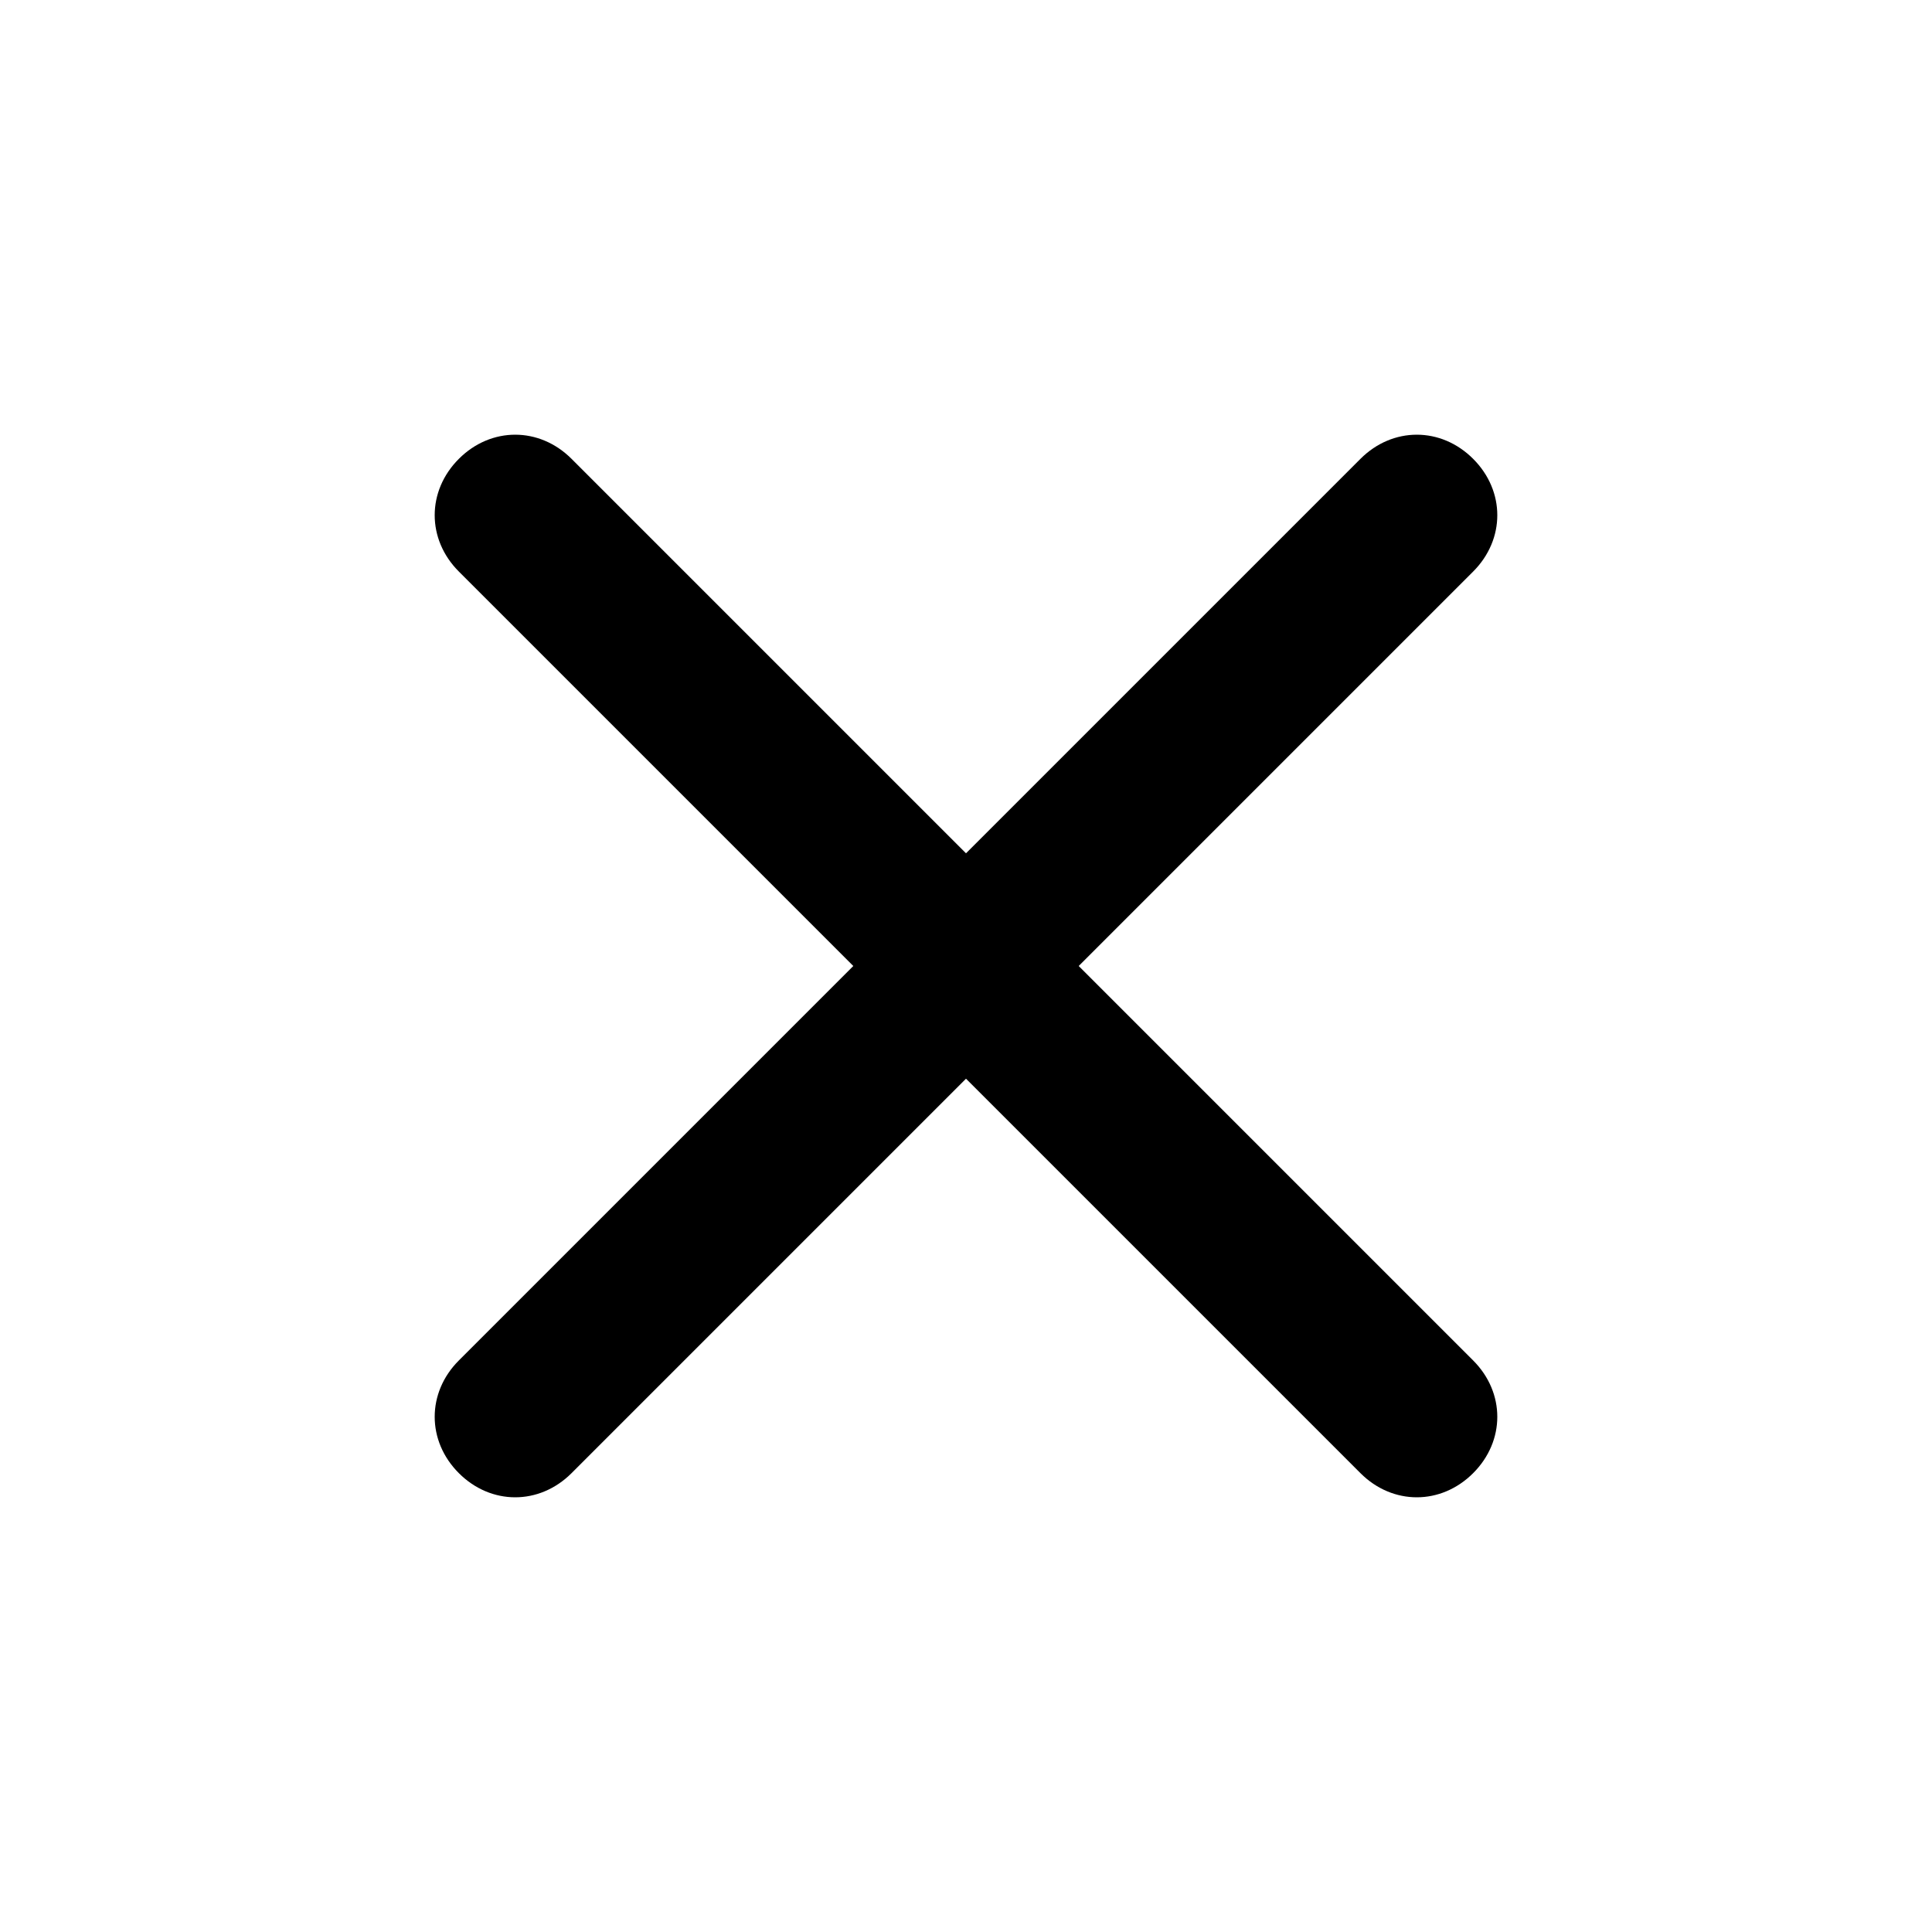
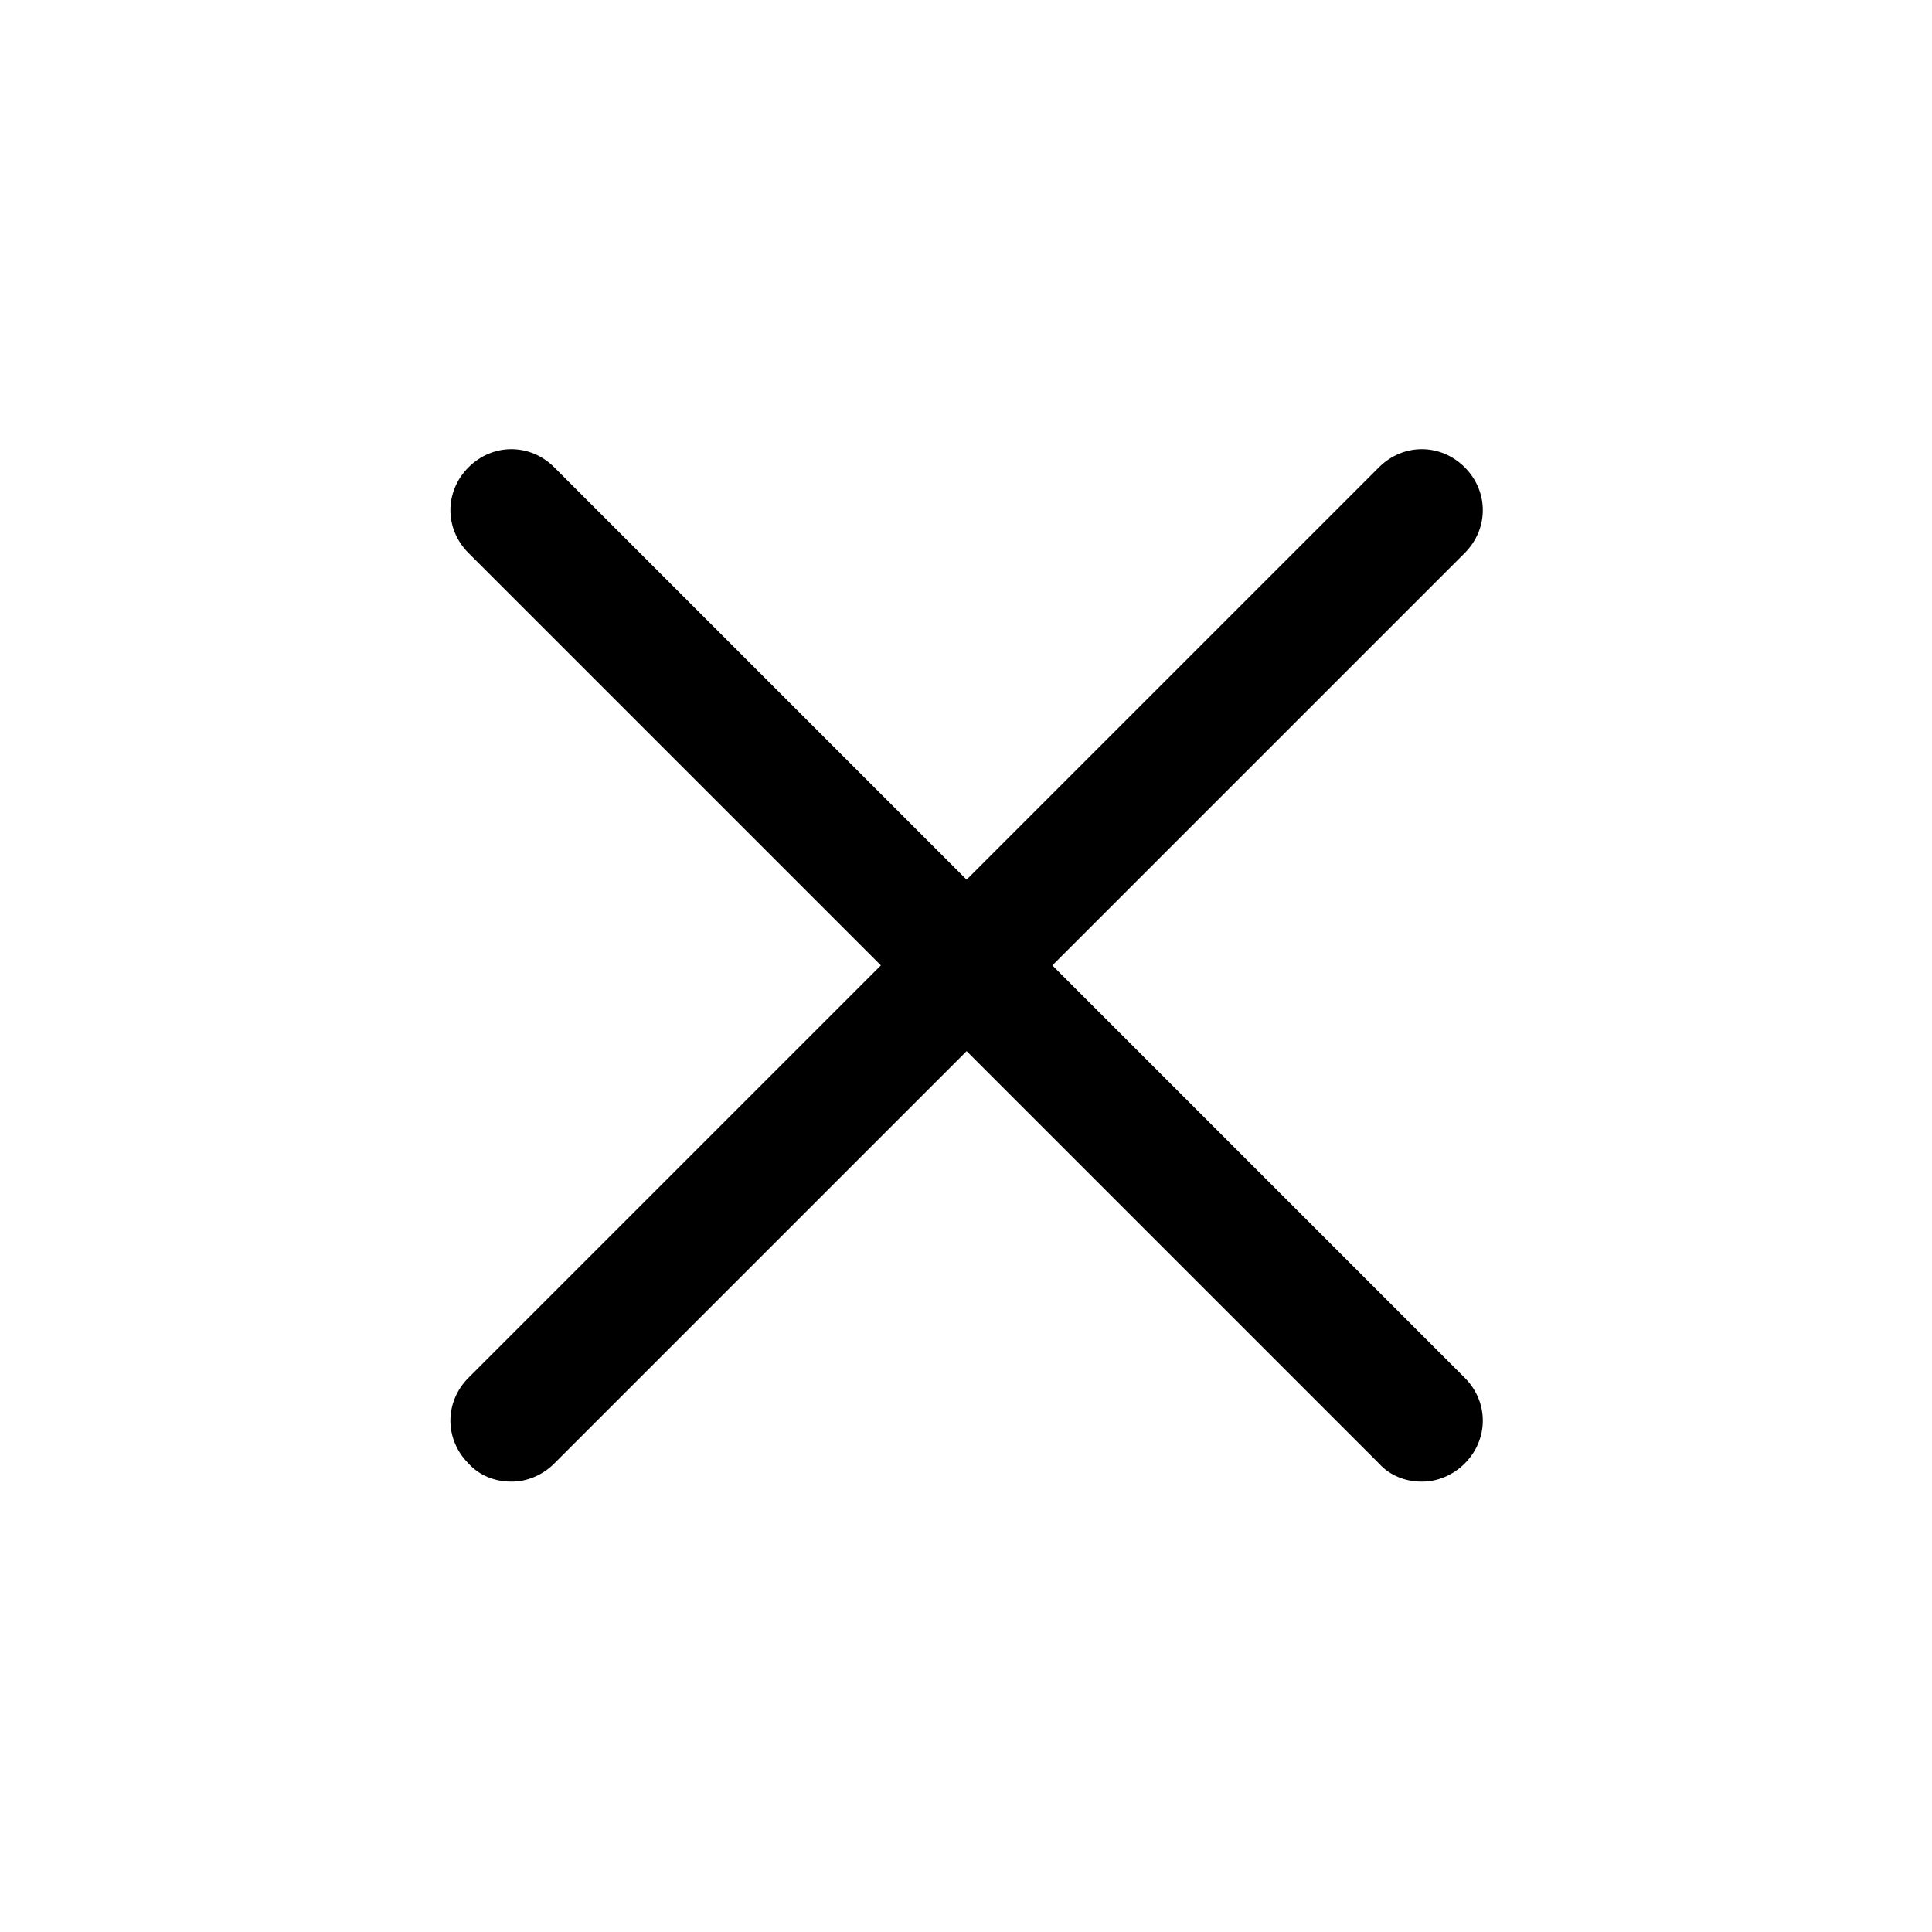
- <svg xmlns="http://www.w3.org/2000/svg" version="1.1" id="Capa_1" x="0px" y="0px" viewBox="0 0 24 24" style="enable-background:new 0 0 24 24;" xml:space="preserve">
-   <path d="M18.3,5.7L18.3,5.7c-0.4-0.4-1-0.4-1.4,0L12,10.6L7.1,5.7c-0.4-0.4-1-0.4-1.4,0l0,0c-0.4,0.4-0.4,1,0,1.4l4.9,4.9l-4.9,4.9  c-0.4,0.4-0.4,1,0,1.4h0c0.4,0.4,1,0.4,1.4,0l4.9-4.9l4.9,4.9c0.4,0.4,1,0.4,1.4,0l0,0c0.4-0.4,0.4-1,0-1.4L13.4,12l4.9-4.9  C18.7,6.7,18.7,6.1,18.3,5.7z" />
+ <svg xmlns="http://www.w3.org/2000/svg" id="Capa_1" viewBox="0 0 16 16">
+   <path d="m11.77,12.27c-.13,0-.26-.05-.35-.15L3.88,4.58c-.2-.2-.2-.51,0-.71s.51-.2.71,0l7.54,7.54c.2.2.2.51,0,.71-.1.1-.23.15-.35.15Z" />
+   <path d="m4.23,12.27c-.13,0-.26-.05-.35-.15-.2-.2-.2-.51,0-.71l7.54-7.54c.2-.2.51-.2.71,0s.2.51,0,.71l-7.54,7.54c-.1.1-.23.15-.35.15Z" />
</svg>
